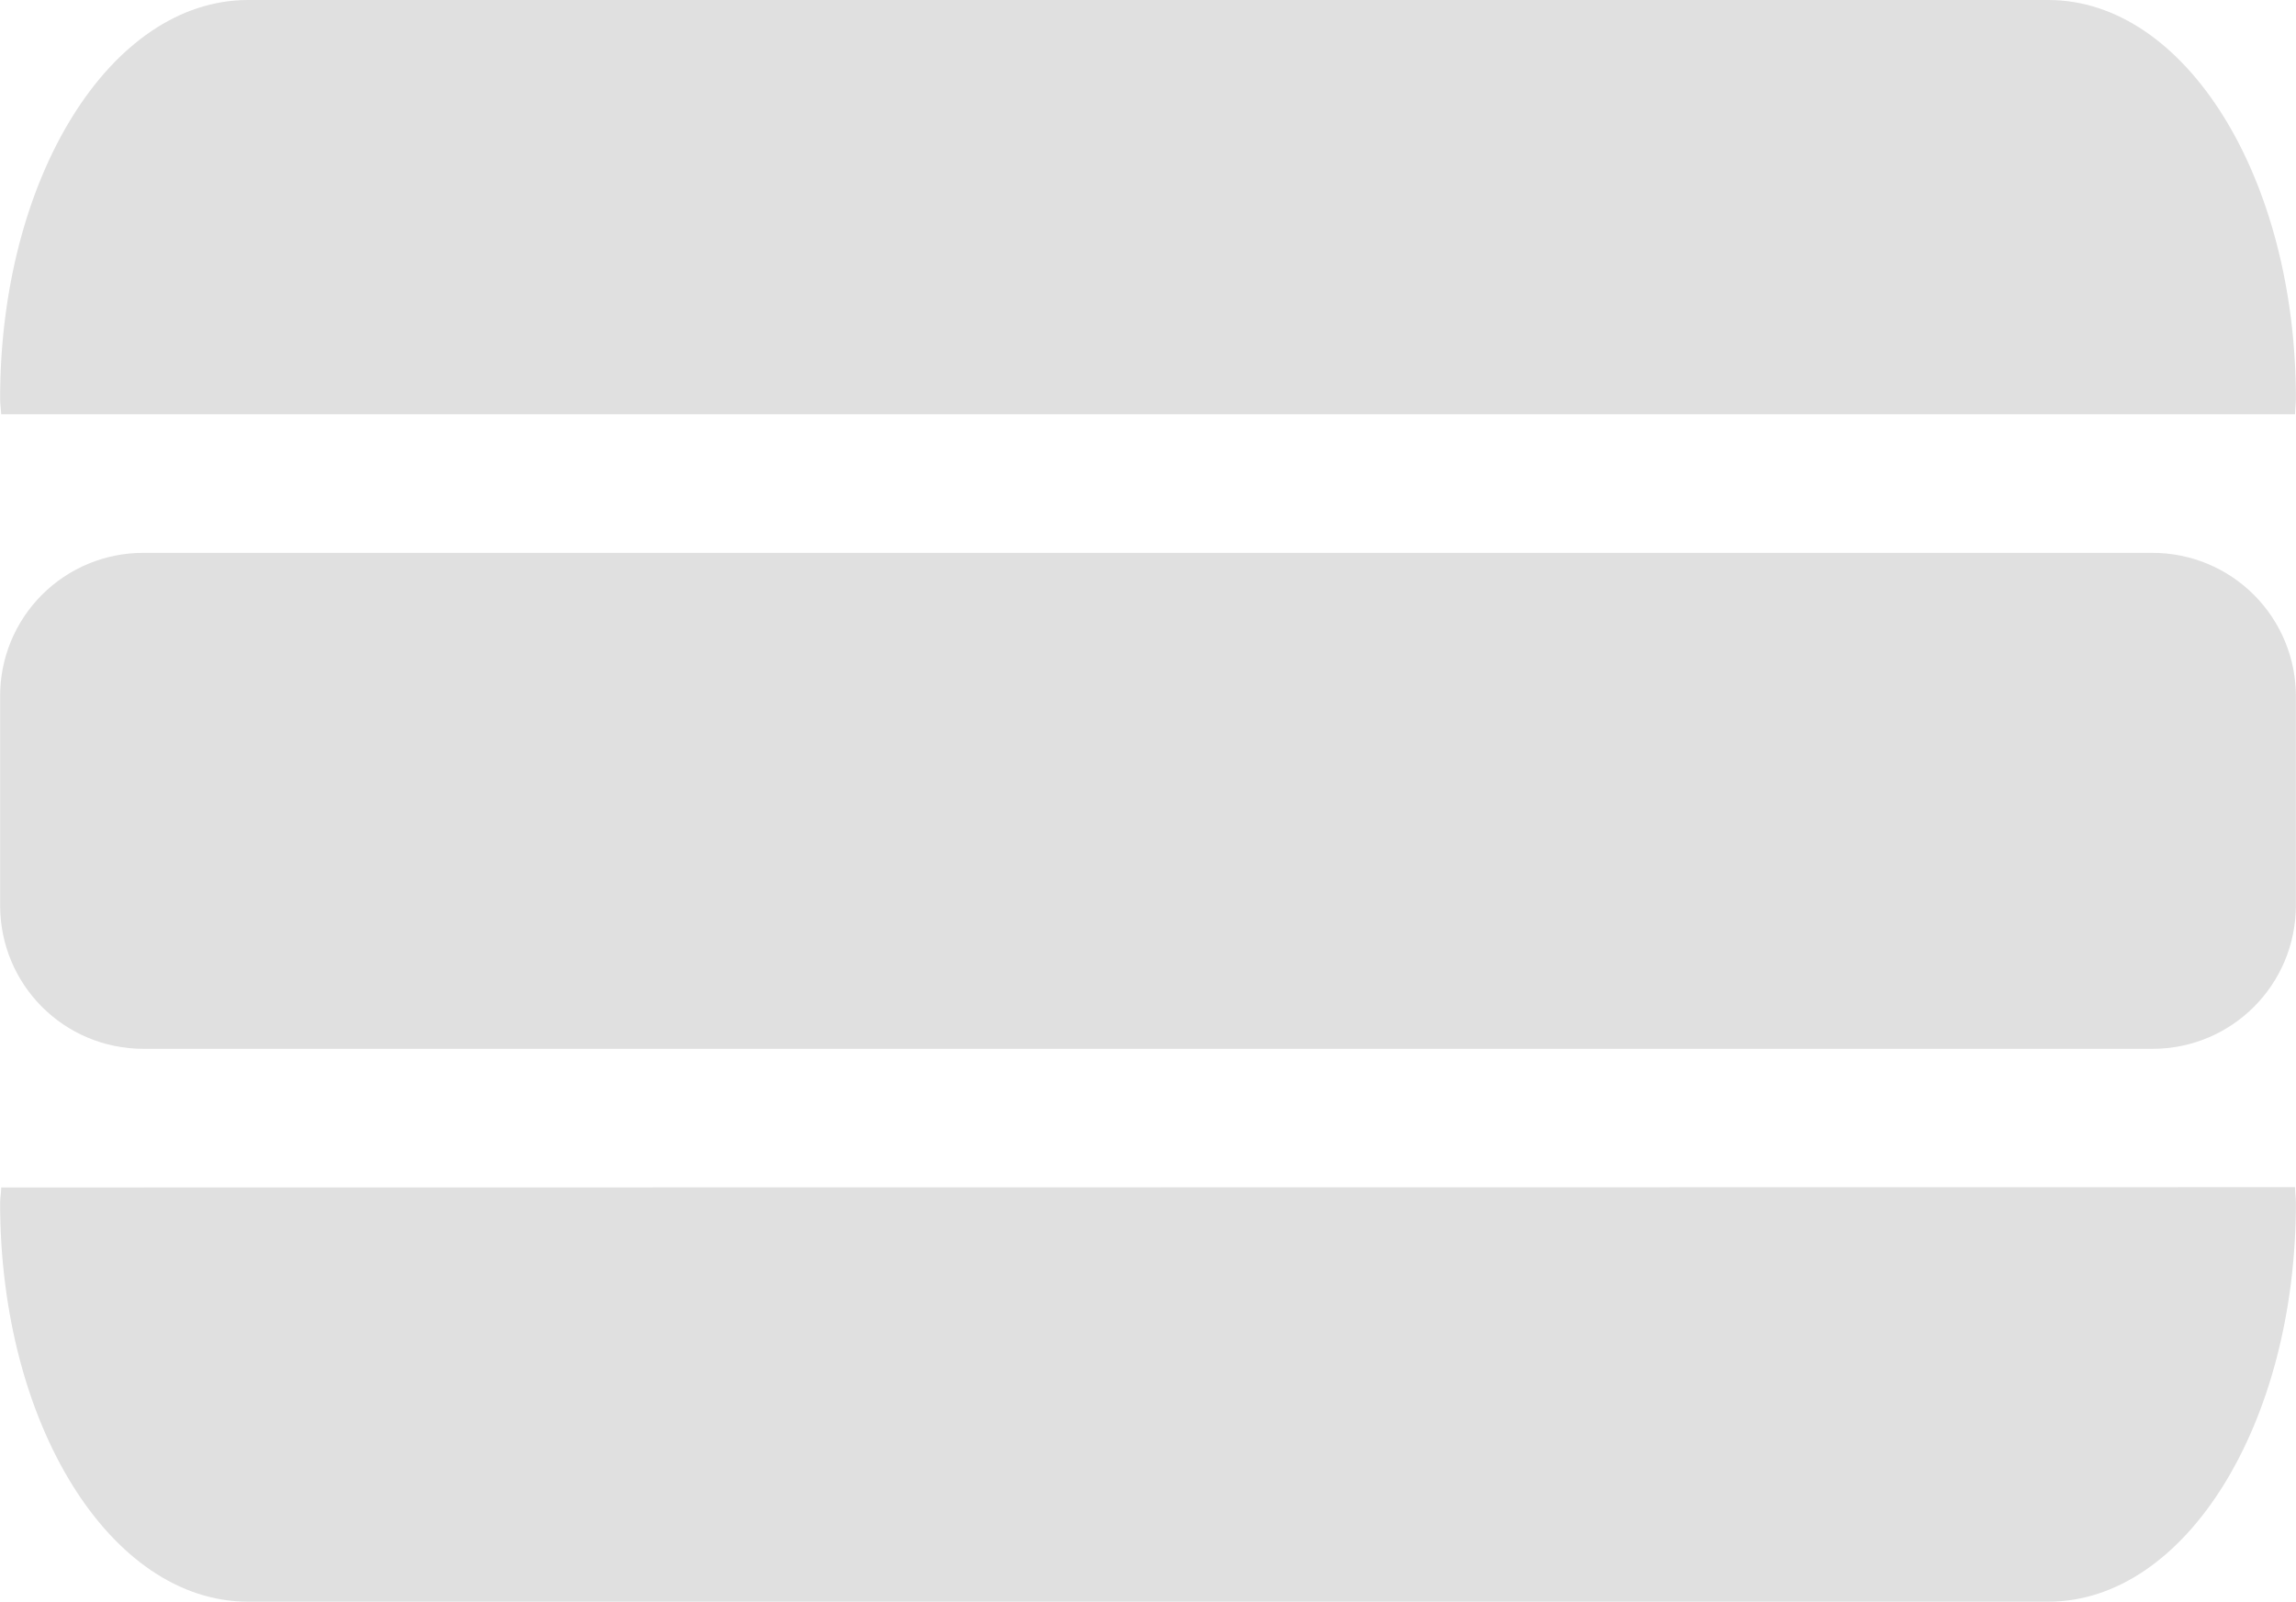
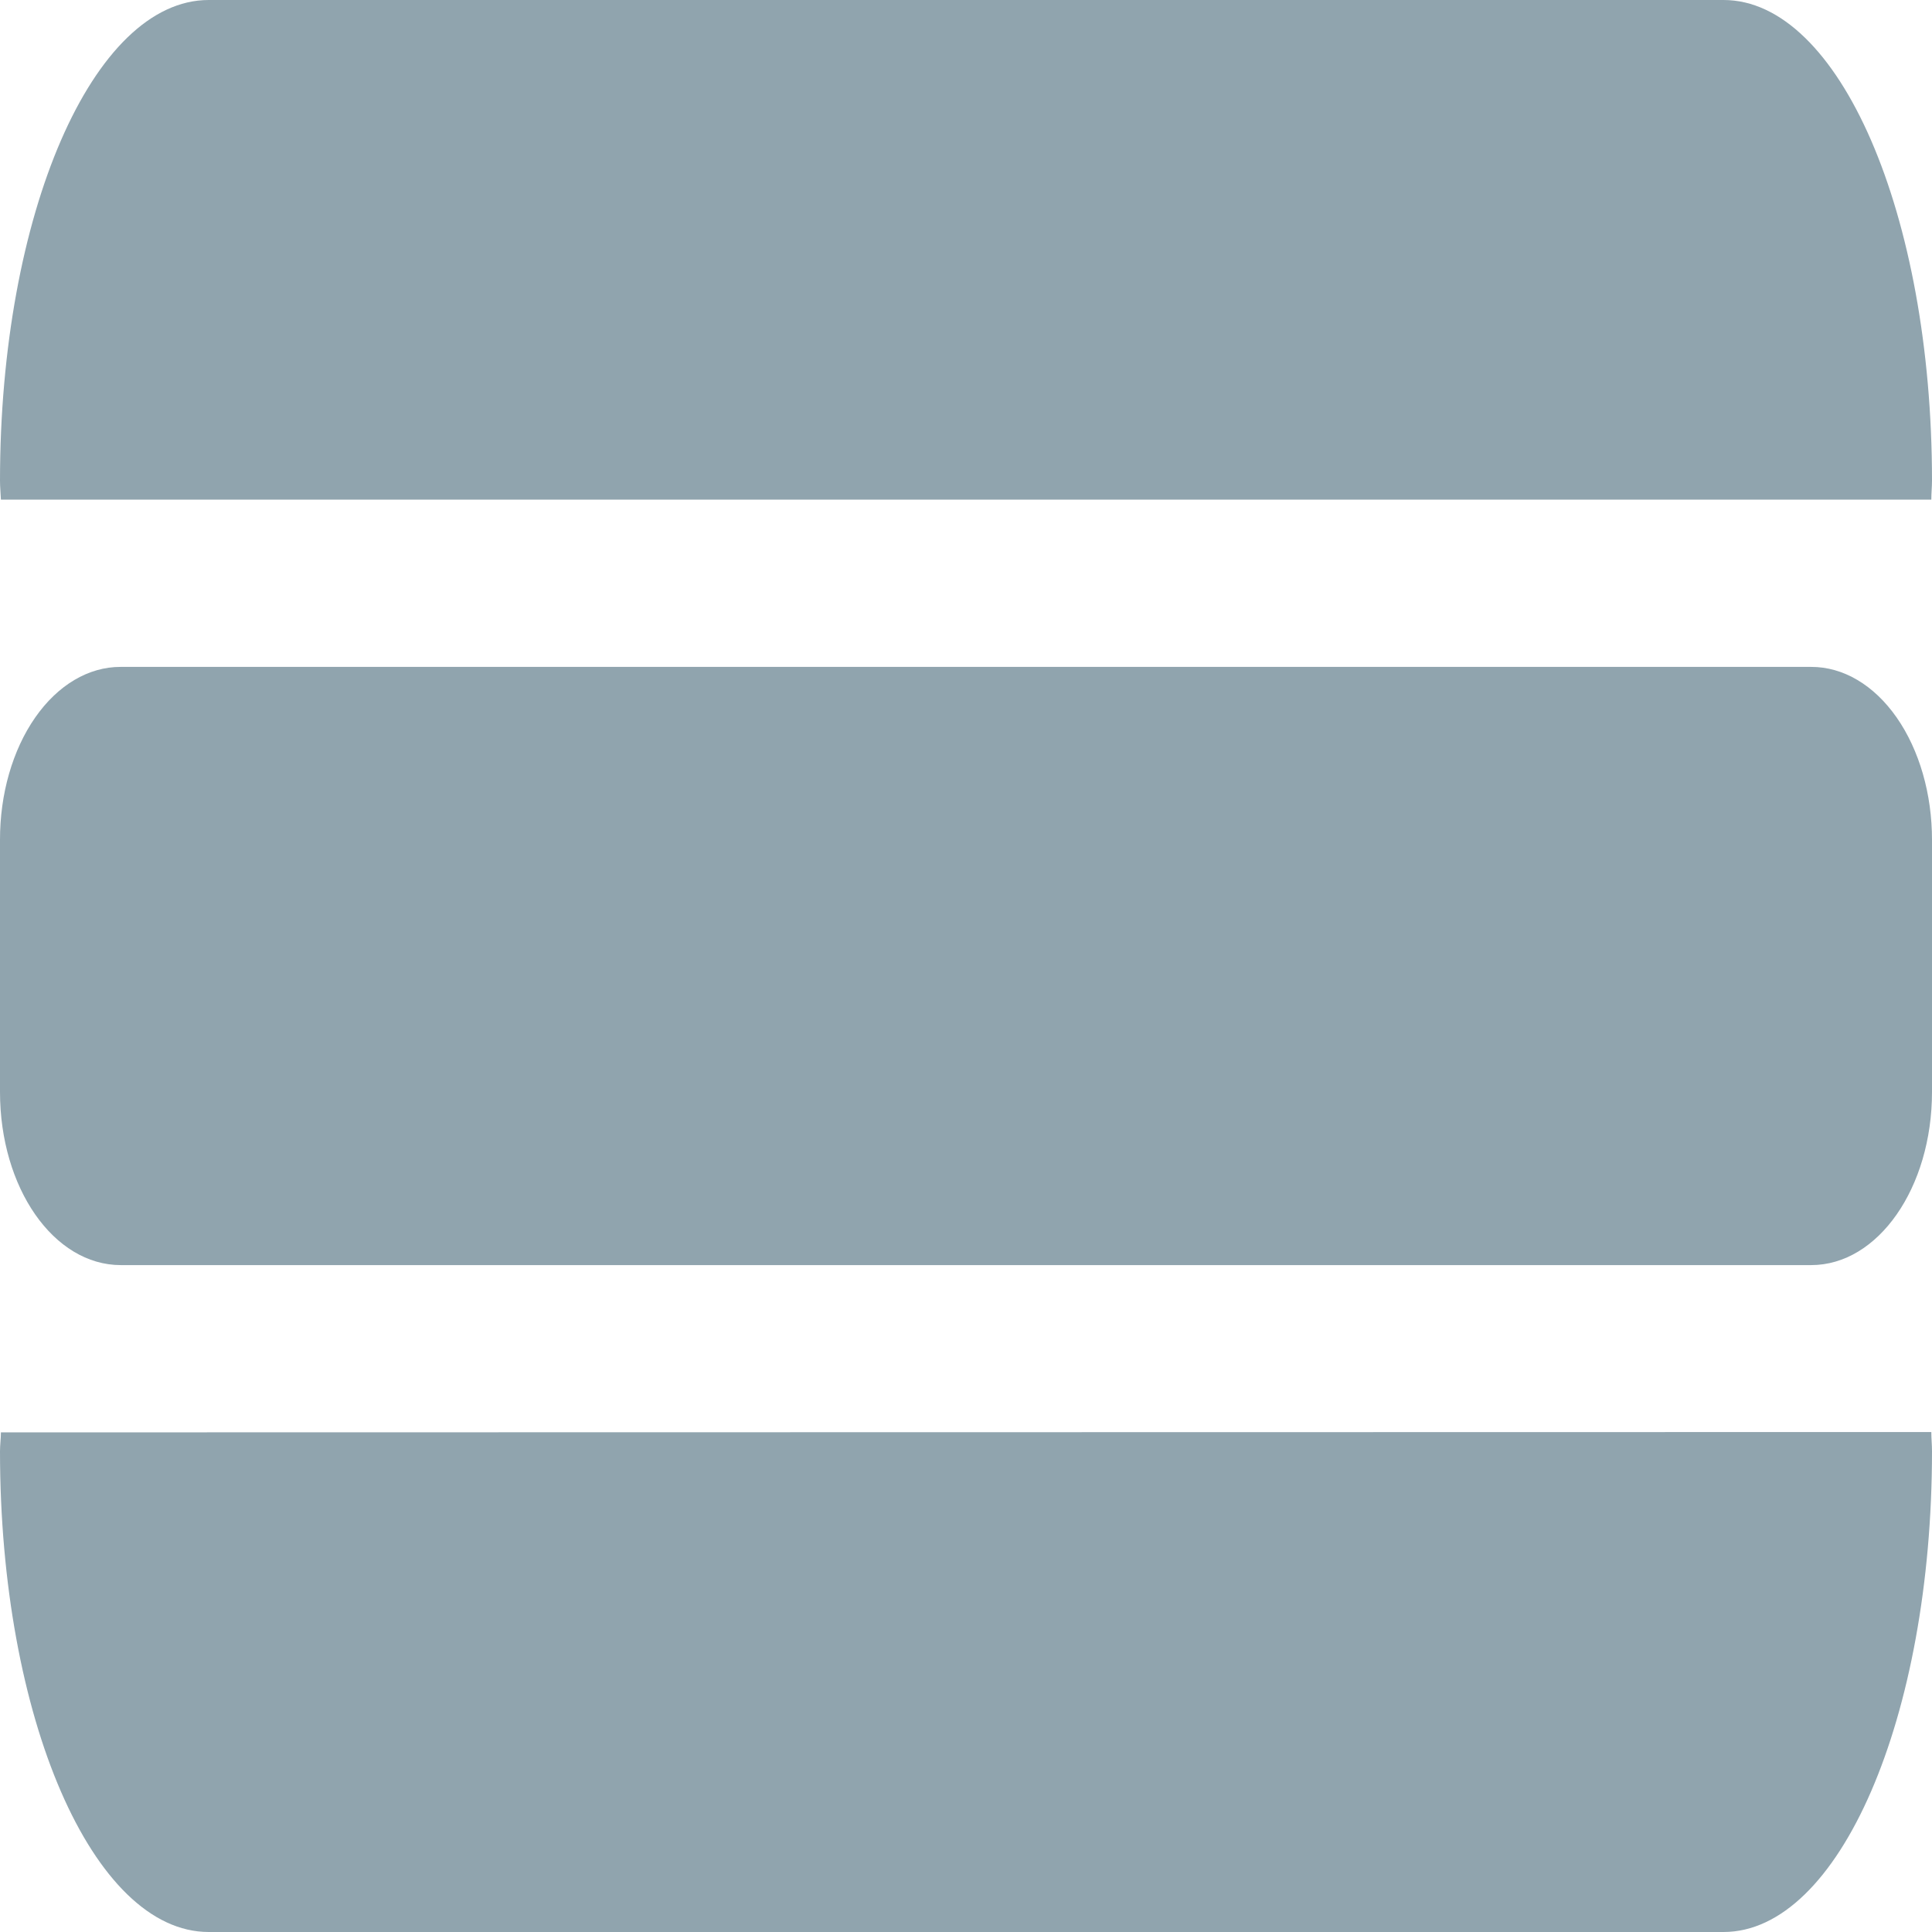
- <svg xmlns="http://www.w3.org/2000/svg" height="21.92" width="31.428" viewBox="0 0 8.315 5.8">
-   <path d="M.898 0C.4 0 0 .643 0 1.443c0 .02.003.038.004.057h8.308c0-.02.003-.038.003-.057 0-.8-.4-1.443-.897-1.443zM.519 2.002a.518.518 0 0 0-.519.52v.756c0 .288.231.52.52.52h7.275c.288 0 .52-.232.52-.52v-.756a.519.519 0 0 0-.52-.52zM.004 4.3c0 .019-.004.037-.004.057C0 5.157.4 5.8.898 5.8h6.52c.497 0 .897-.644.897-1.443 0-.02-.003-.038-.003-.058z" fill="#e0e0e0" fill-rule="evenodd" />
+ <svg xmlns="http://www.w3.org/2000/svg" height="64" width="64" version="1.1" viewBox="0 0 16.933 16.933">
+   <path style="stroke-width:2.438;fill:#90a4ae;fill-rule:evenodd" d="m1.829-0c-1.014 0-1.829 1.877-1.829 4.213 0 0.058 0.006 0.111 0.008 0.166h16.919c0-0.058 0.006-0.111 0.006-0.166 0-2.336-0.814-4.213-1.827-4.213zm-0.772 5.845a1.055 1.512 0 0 0 -1.057 1.518v2.207c0 0.841 0.47 1.518 1.059 1.518h14.815c0.586 0 1.059-0.677 1.059-1.518v-2.207a1.057 1.515 0 0 0 -1.059 -1.518zm-1.049 6.709c0 0.055-0.008 0.108-0.008 0.166 0 2.336 0.815 4.213 1.829 4.213h13.277c1.012 0 1.827-1.88 1.827-4.213 0-0.058-0.006-0.111-0.006-0.169z" />
</svg>
